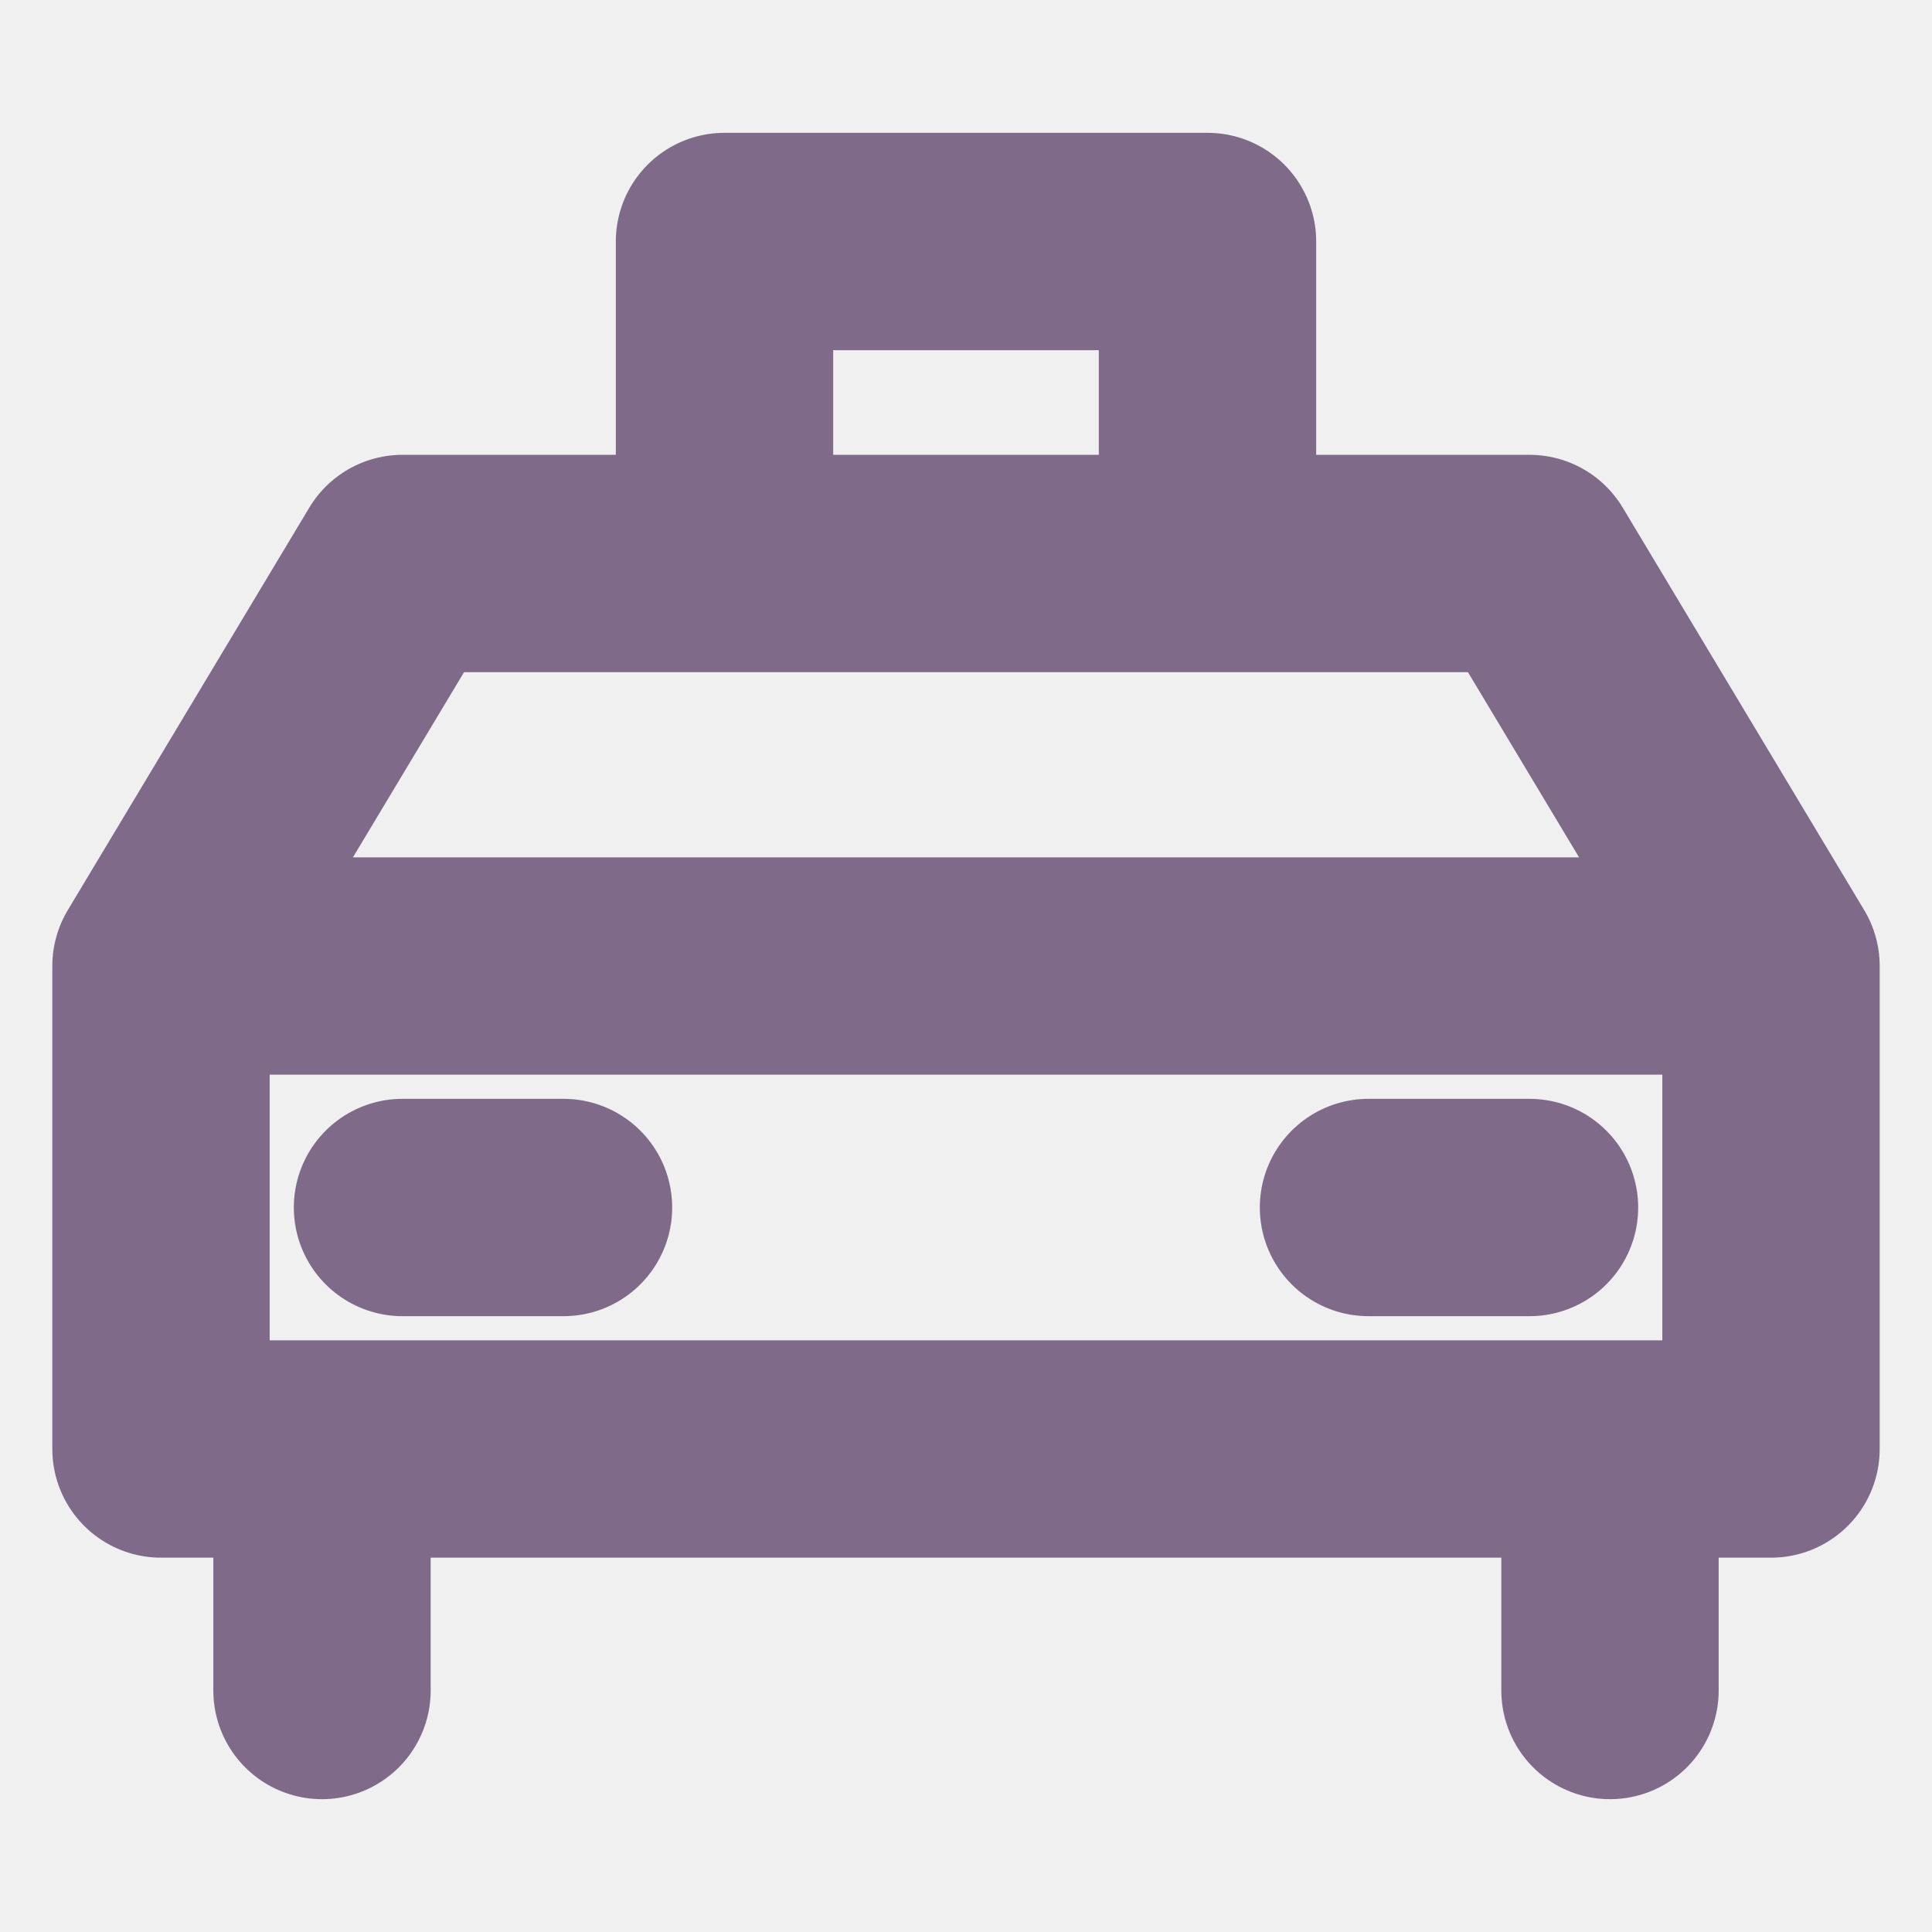
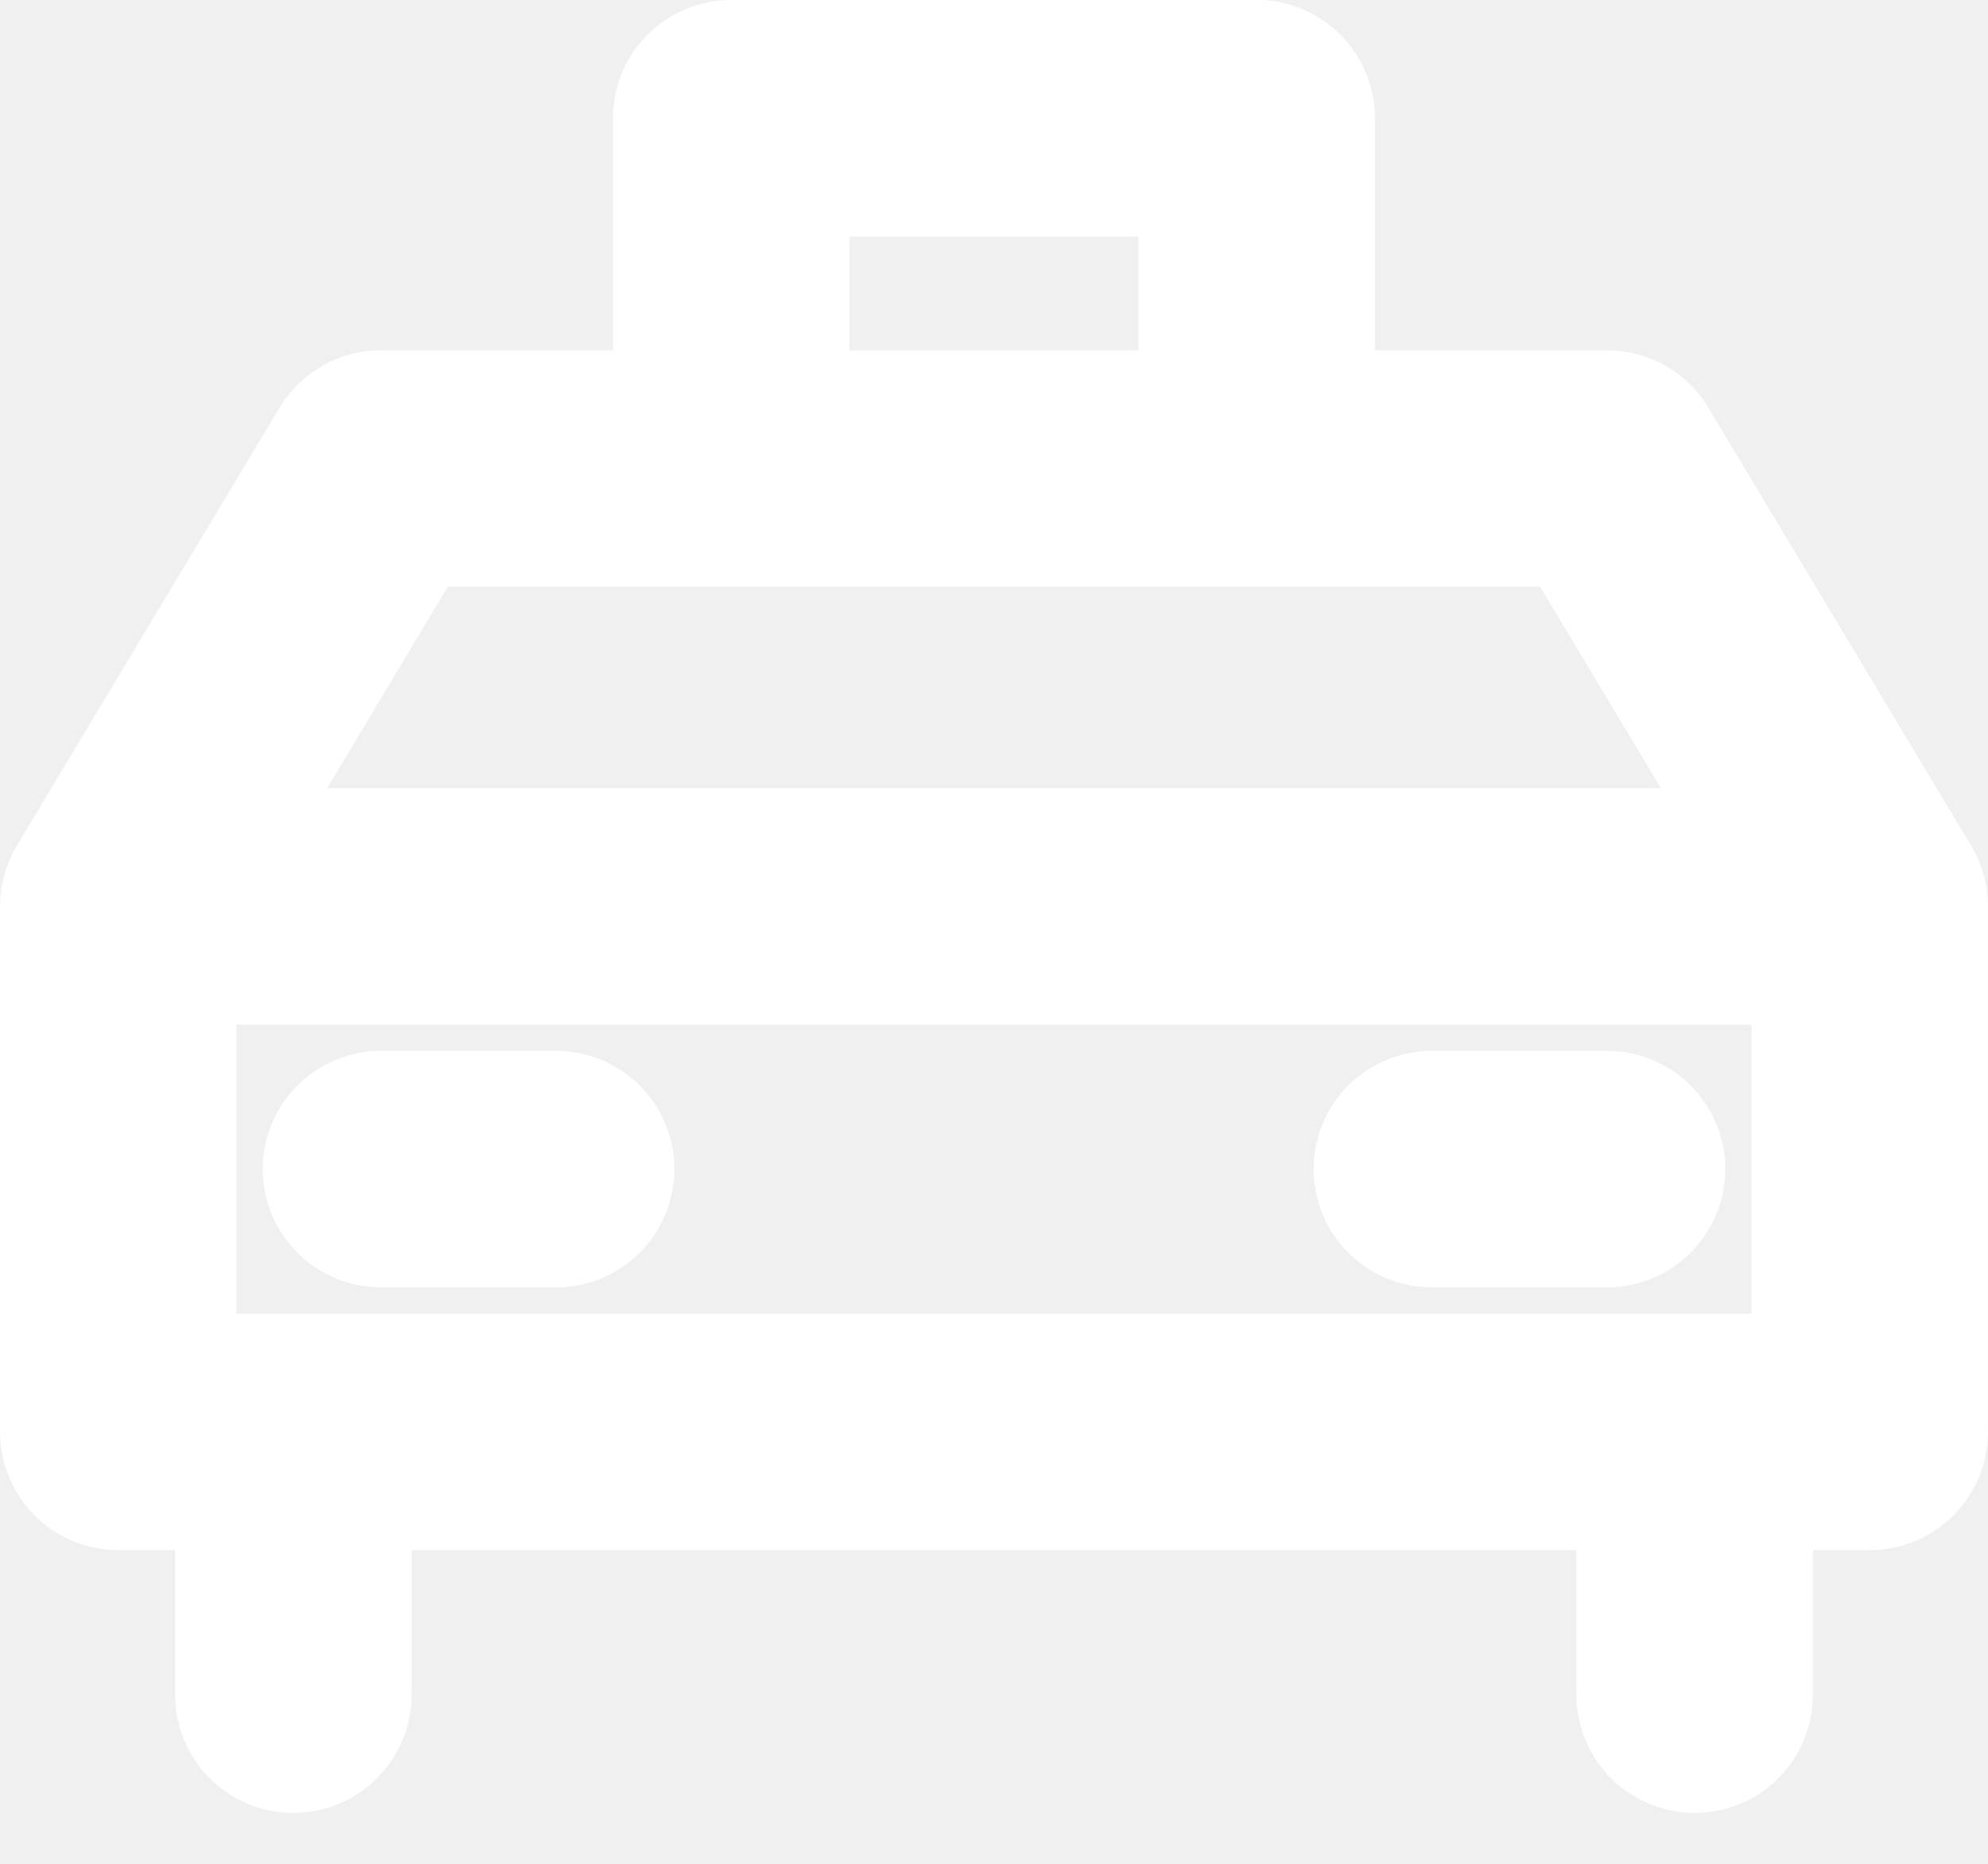
- <svg xmlns="http://www.w3.org/2000/svg" width="12" height="12" viewBox="0 0 12 12" fill="none">
-   <path d="M11 6L9.5 3.5H2.5L1 6V9H11V6ZM1 6H11M2 9V10.5M10 9V10.5M2.5 7.5H3.5M8.5 7.5H9.5M4.5 3.5V1.5H7.5V3.5" stroke-width="1.35" stroke-linecap="round" stroke-linejoin="round" stroke="#7F6A8A" />
+ <svg xmlns="http://www.w3.org/2000/svg" width="16" height="15" viewBox="0 0 16 15" fill="none">
+   <path d="M15.048 7.295L12.934 3.771H3.066L0.952 7.295V11.524H15.048V7.295ZM0.952 7.295H15.048M2.361 11.524V13.639M13.639 11.524V13.639M3.066 9.409H4.476M11.524 9.409H12.934M5.885 3.771V0.951H10.114V3.771" stroke-width="1.903" stroke-linecap="round" stroke-linejoin="round" stroke="white" />
</svg>
